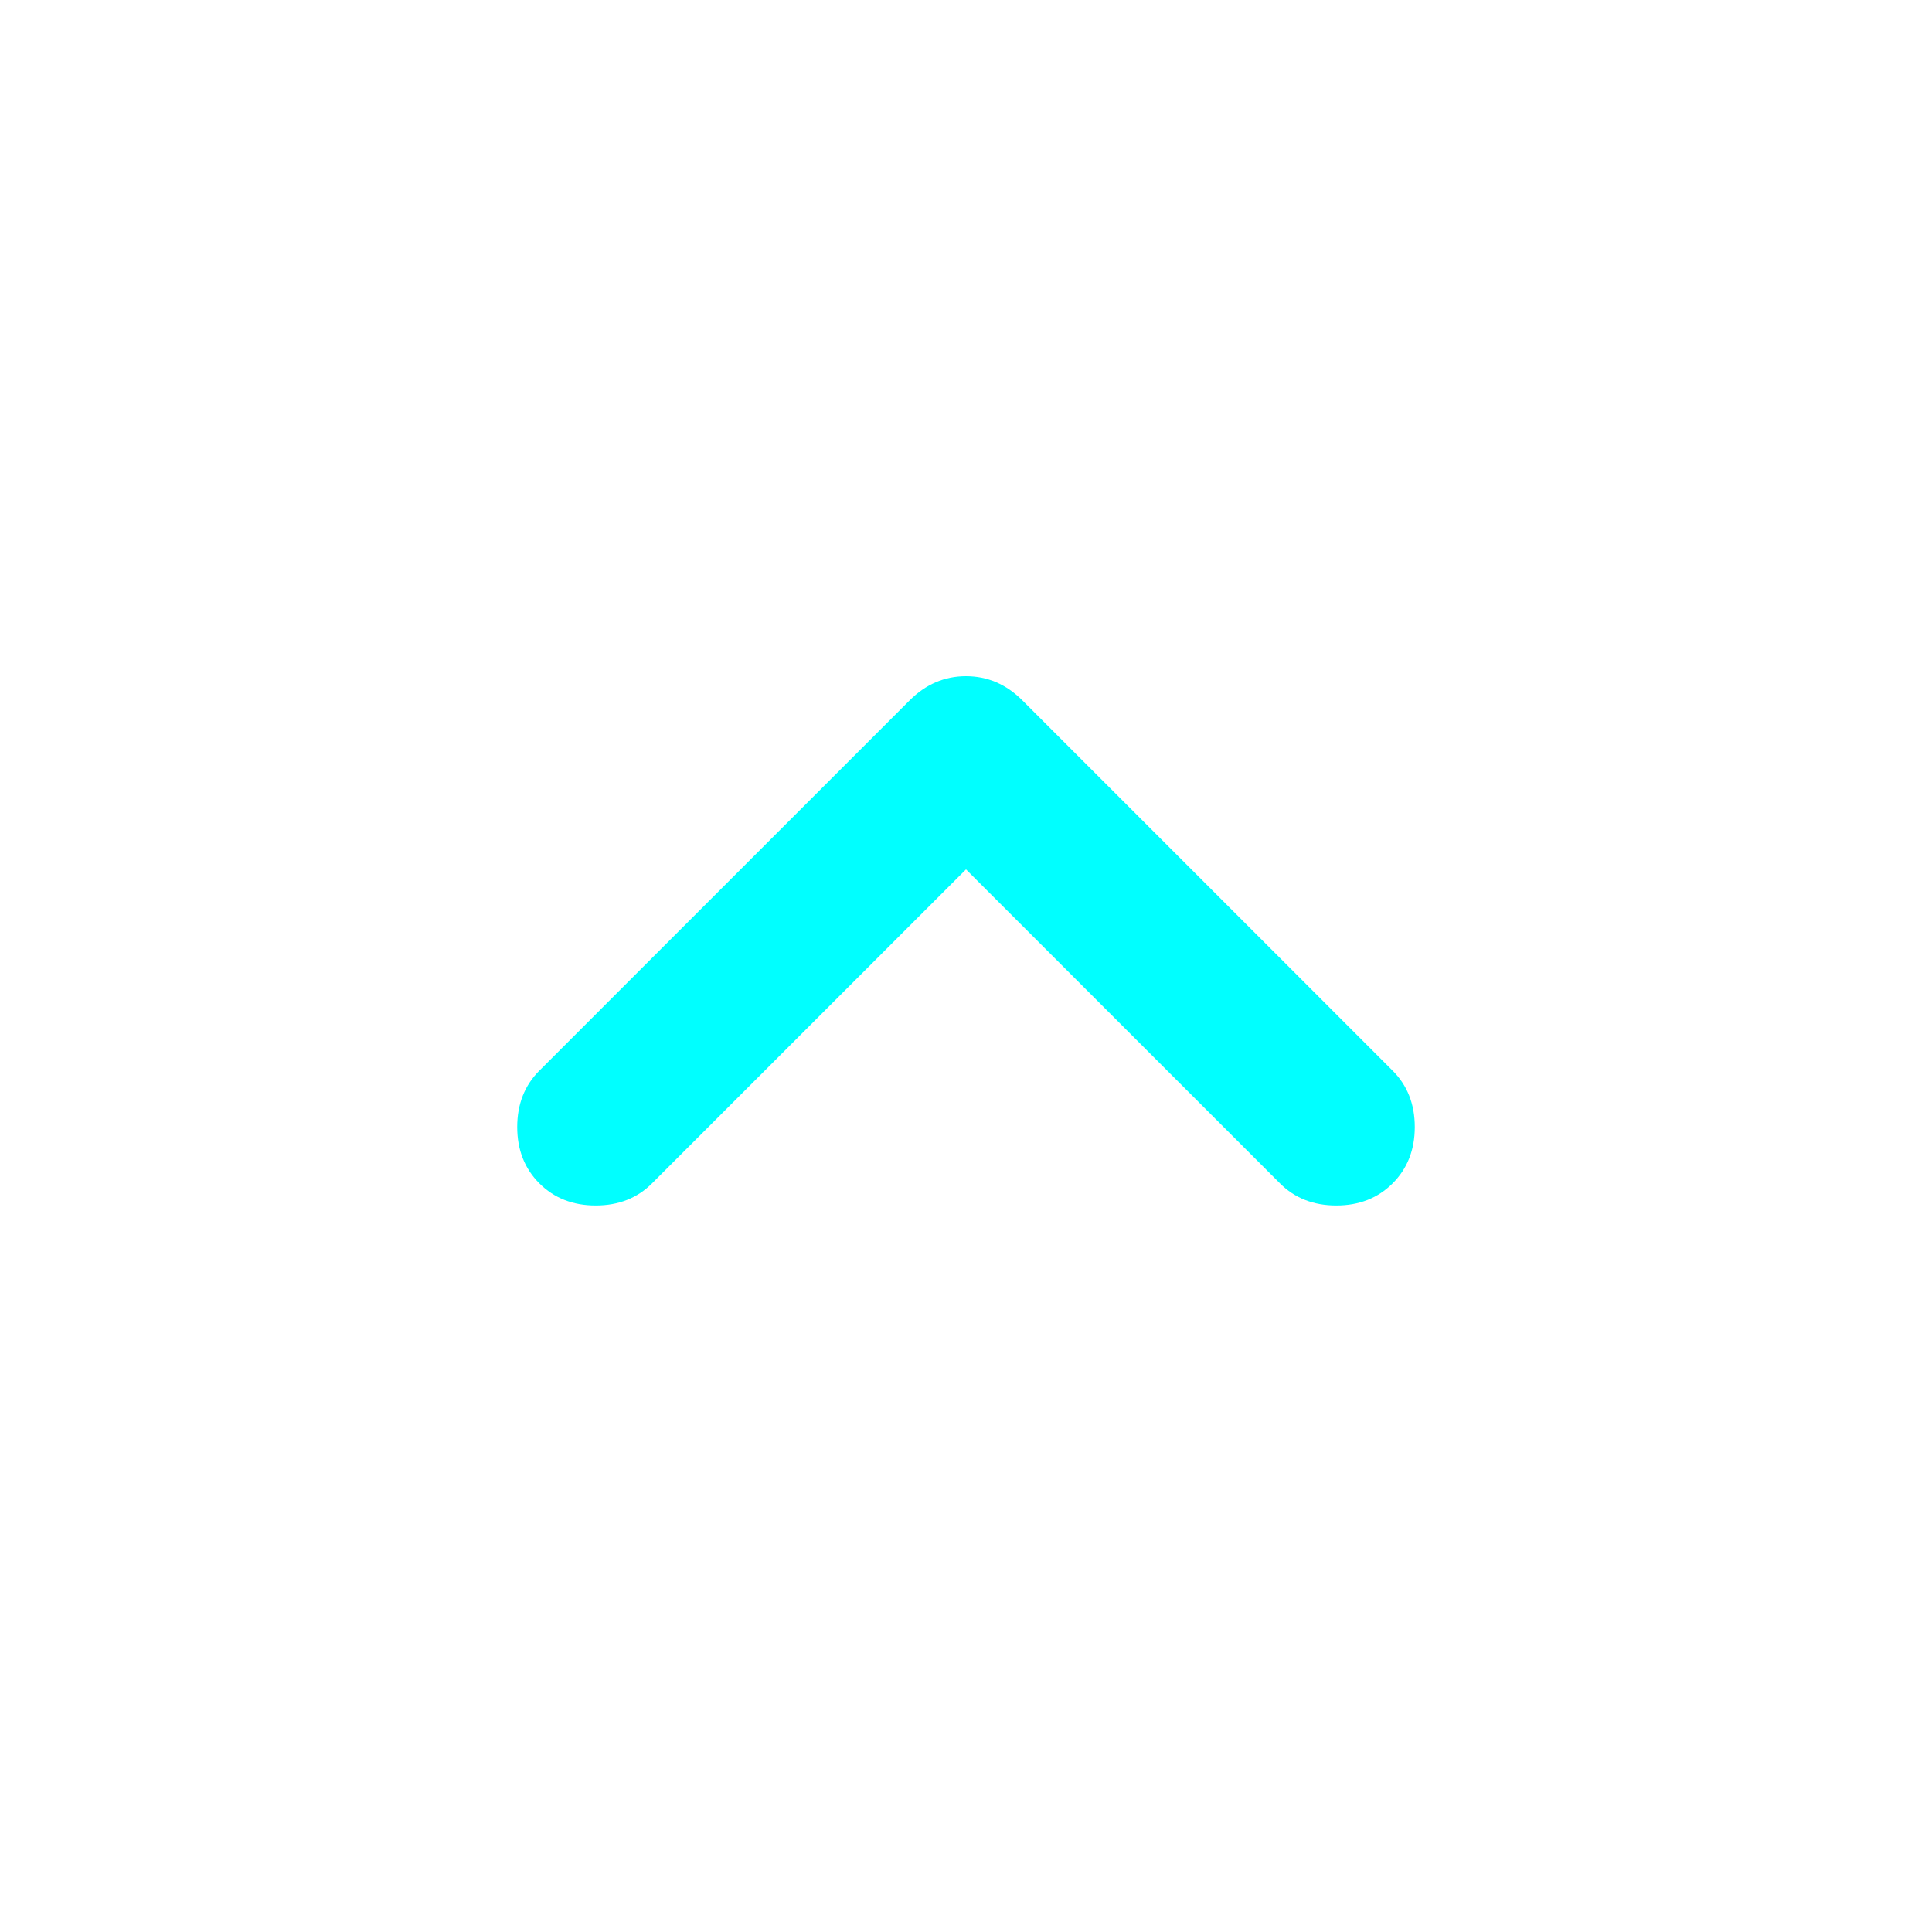
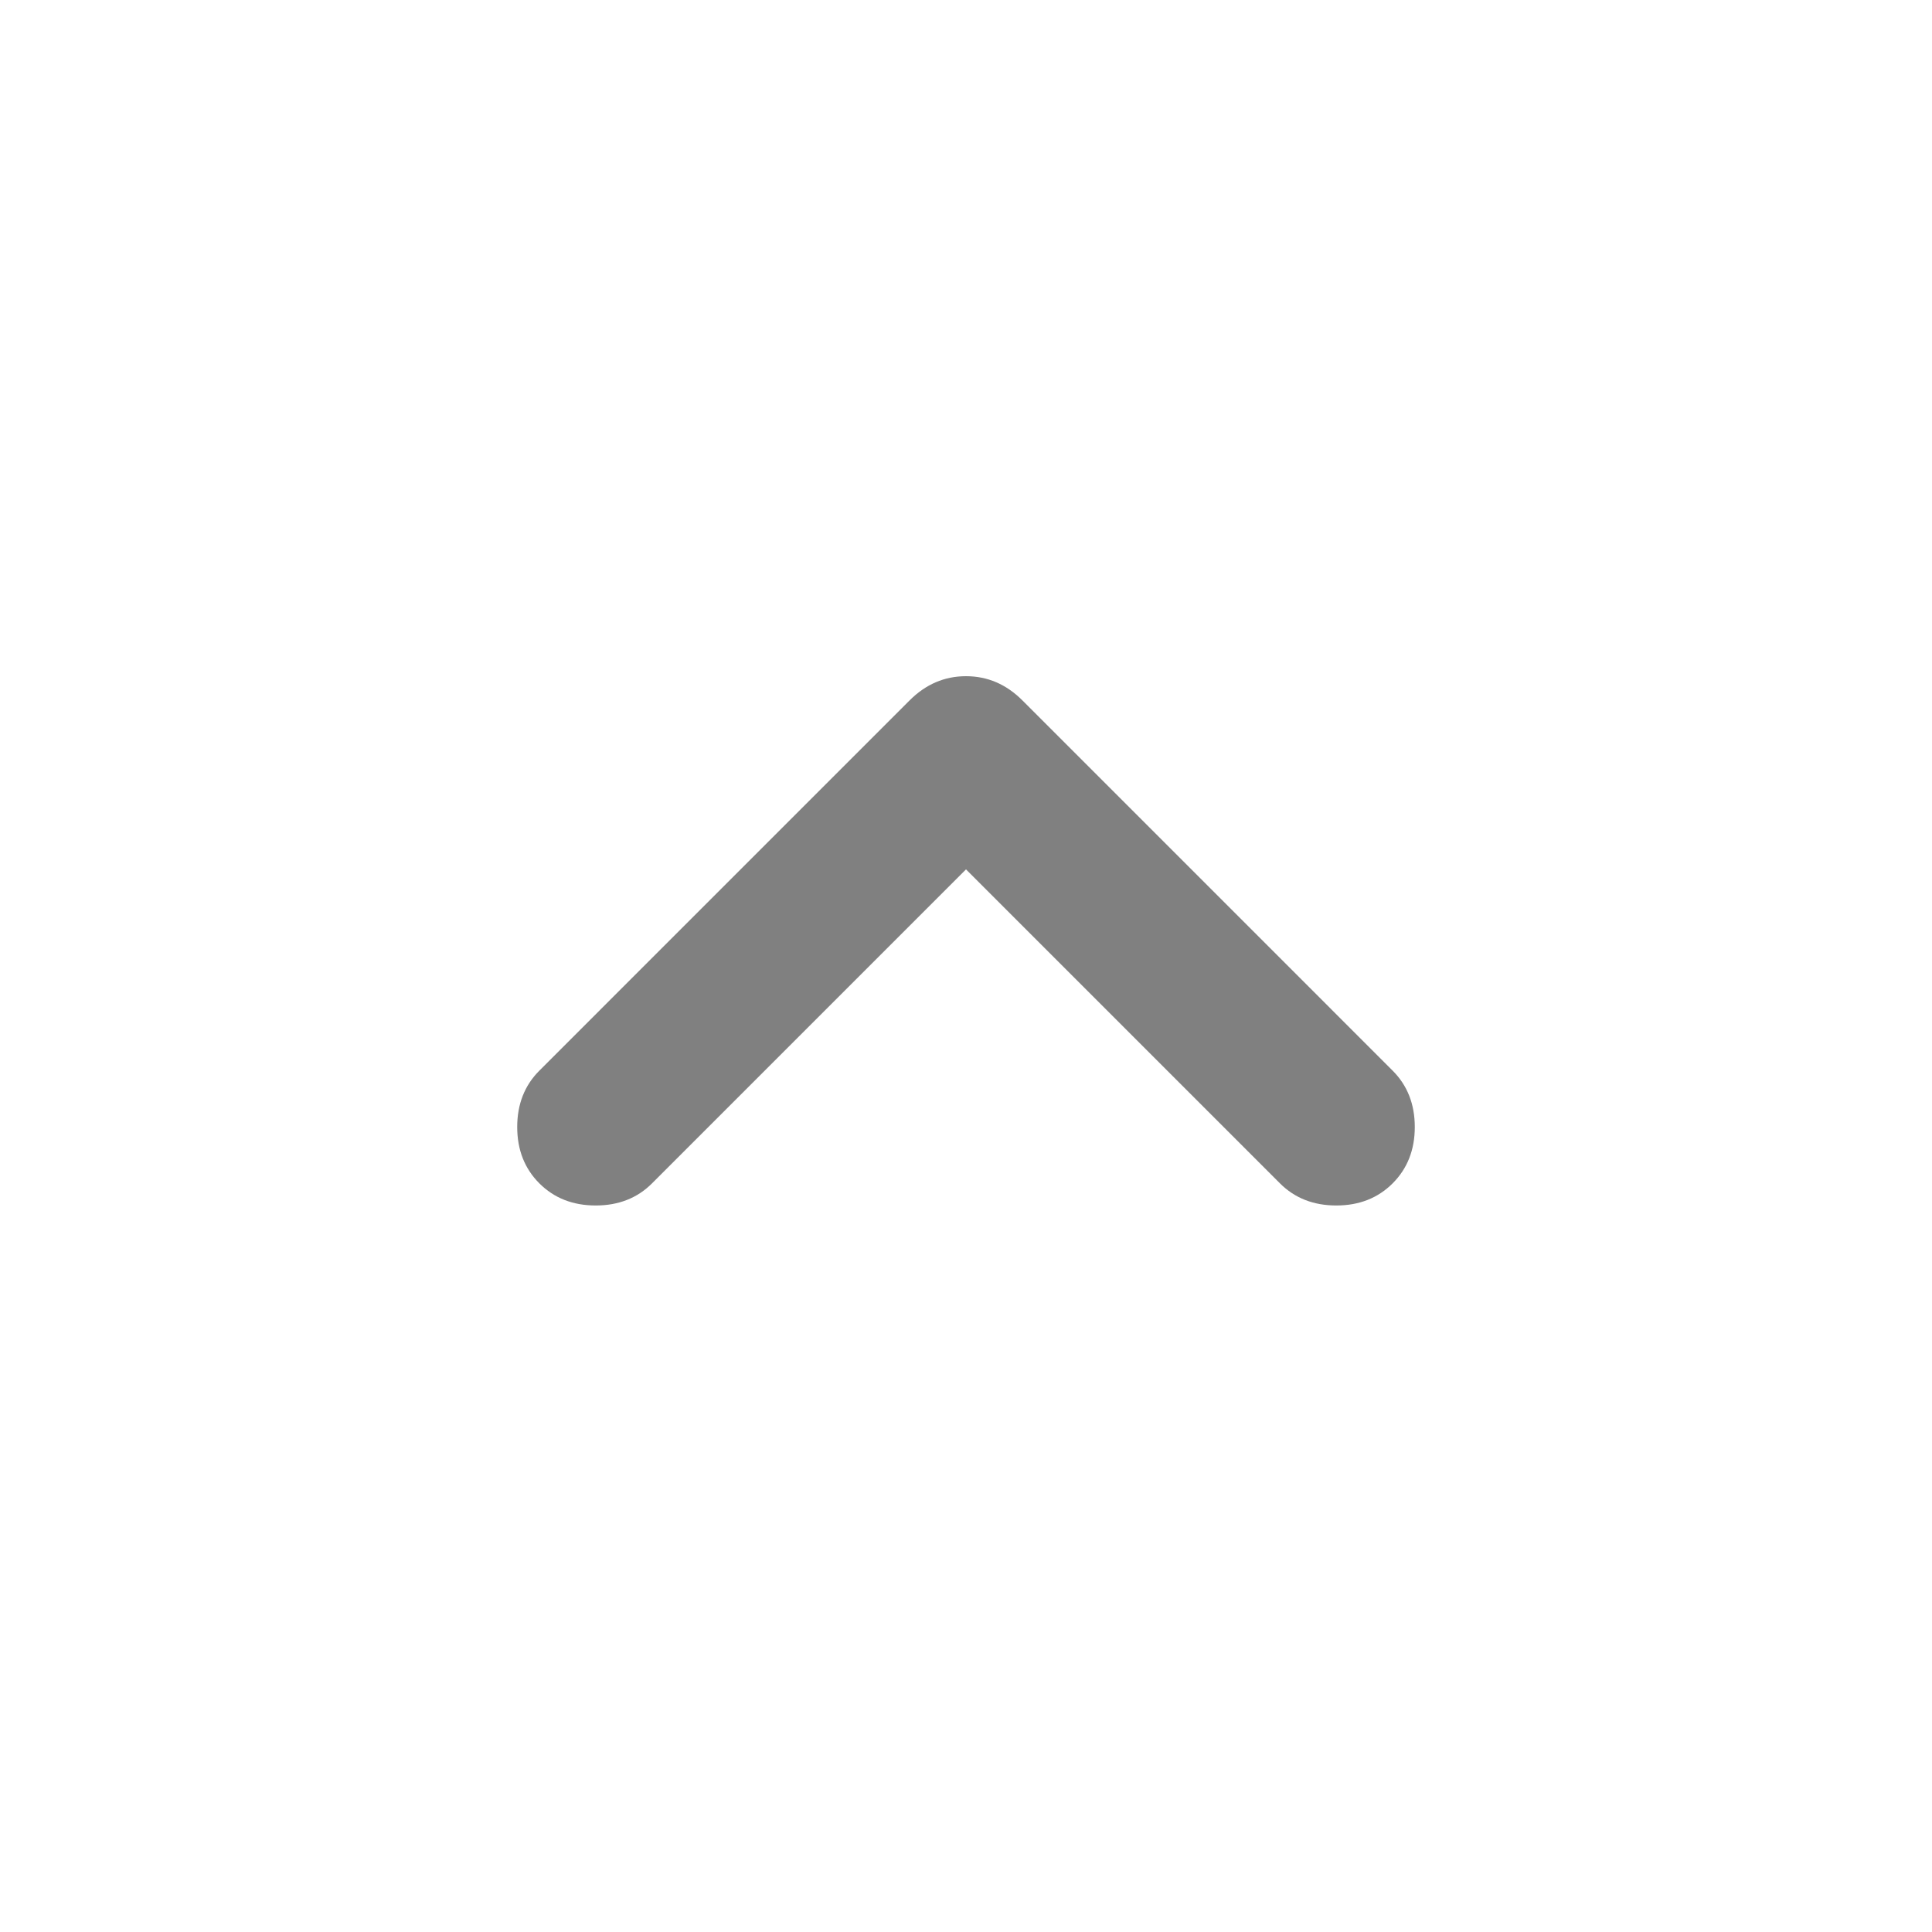
- <svg xmlns="http://www.w3.org/2000/svg" viewBox="0 -960 960 960" fill="#00ffff">
+ <svg xmlns="http://www.w3.org/2000/svg" viewBox="0 -960 960 960" fill="grey">
  <path d="M480-528 324-372q-11 11-28 11t-28-11q-11-11-11-28t11-28l184-184q12-12 28-12t28 12l184 184q11 11 11 28t-11 28q-11 11-28 11t-28-11L480-528Z" />
</svg>
